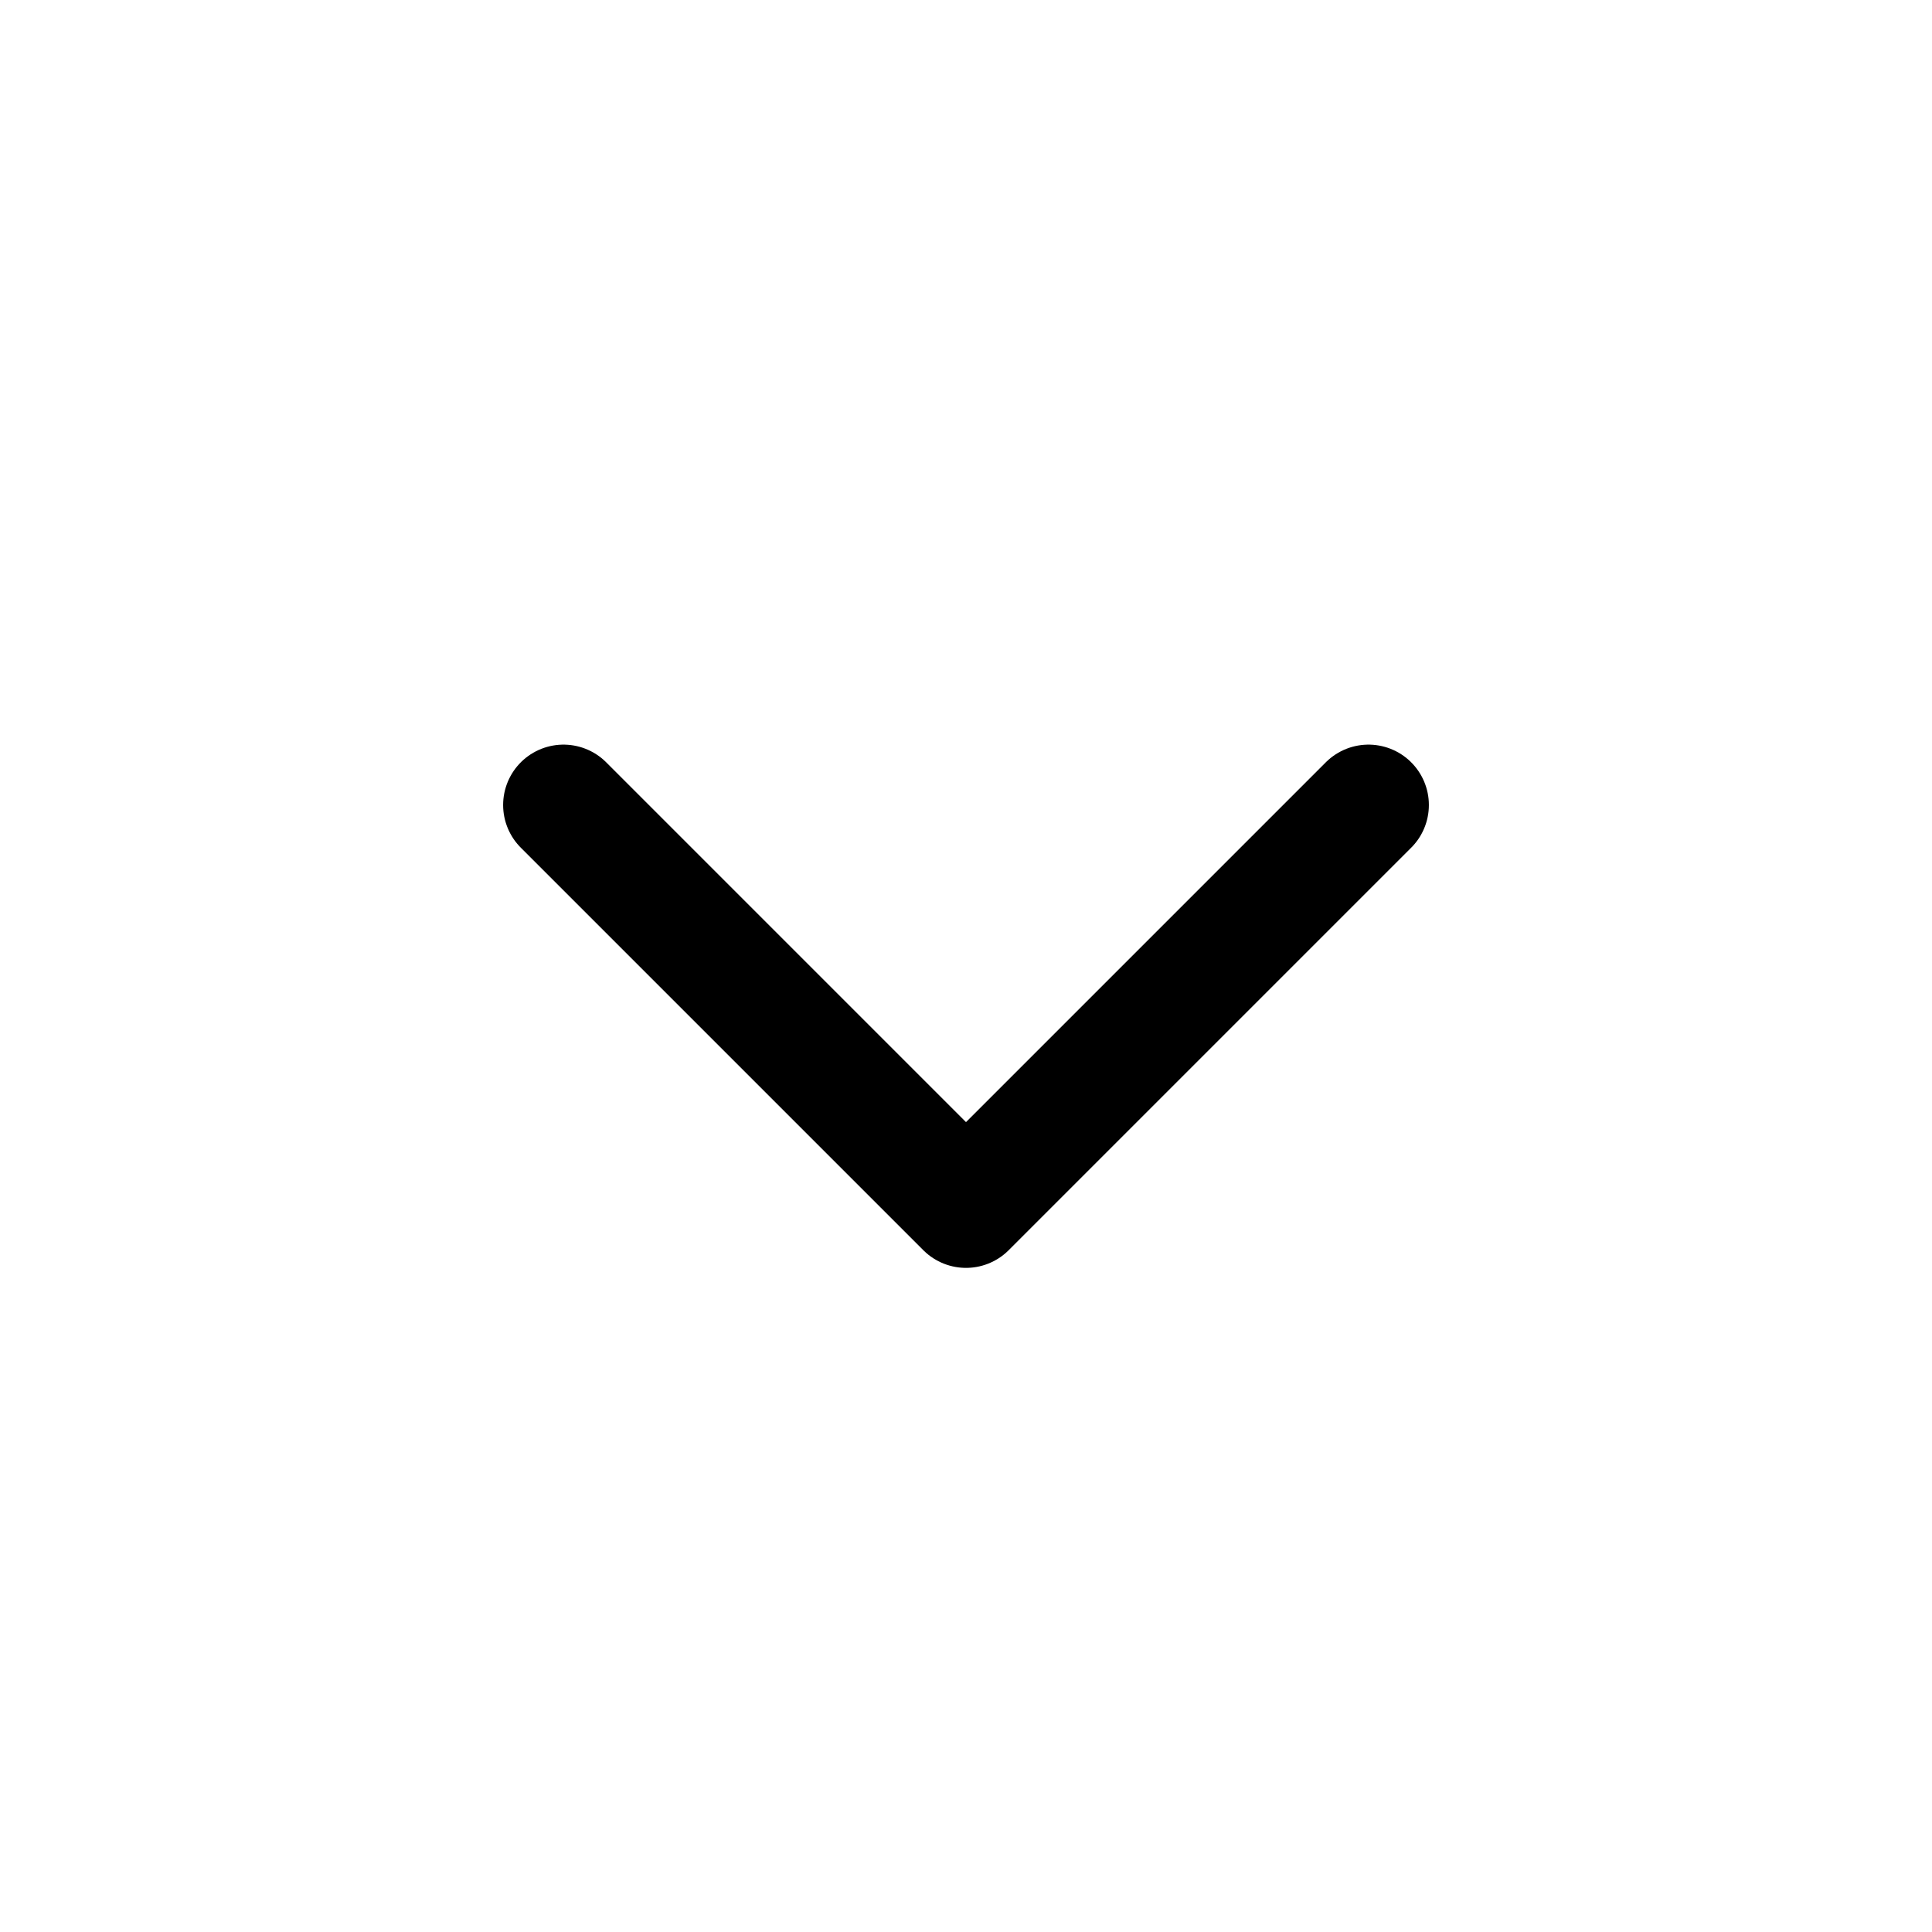
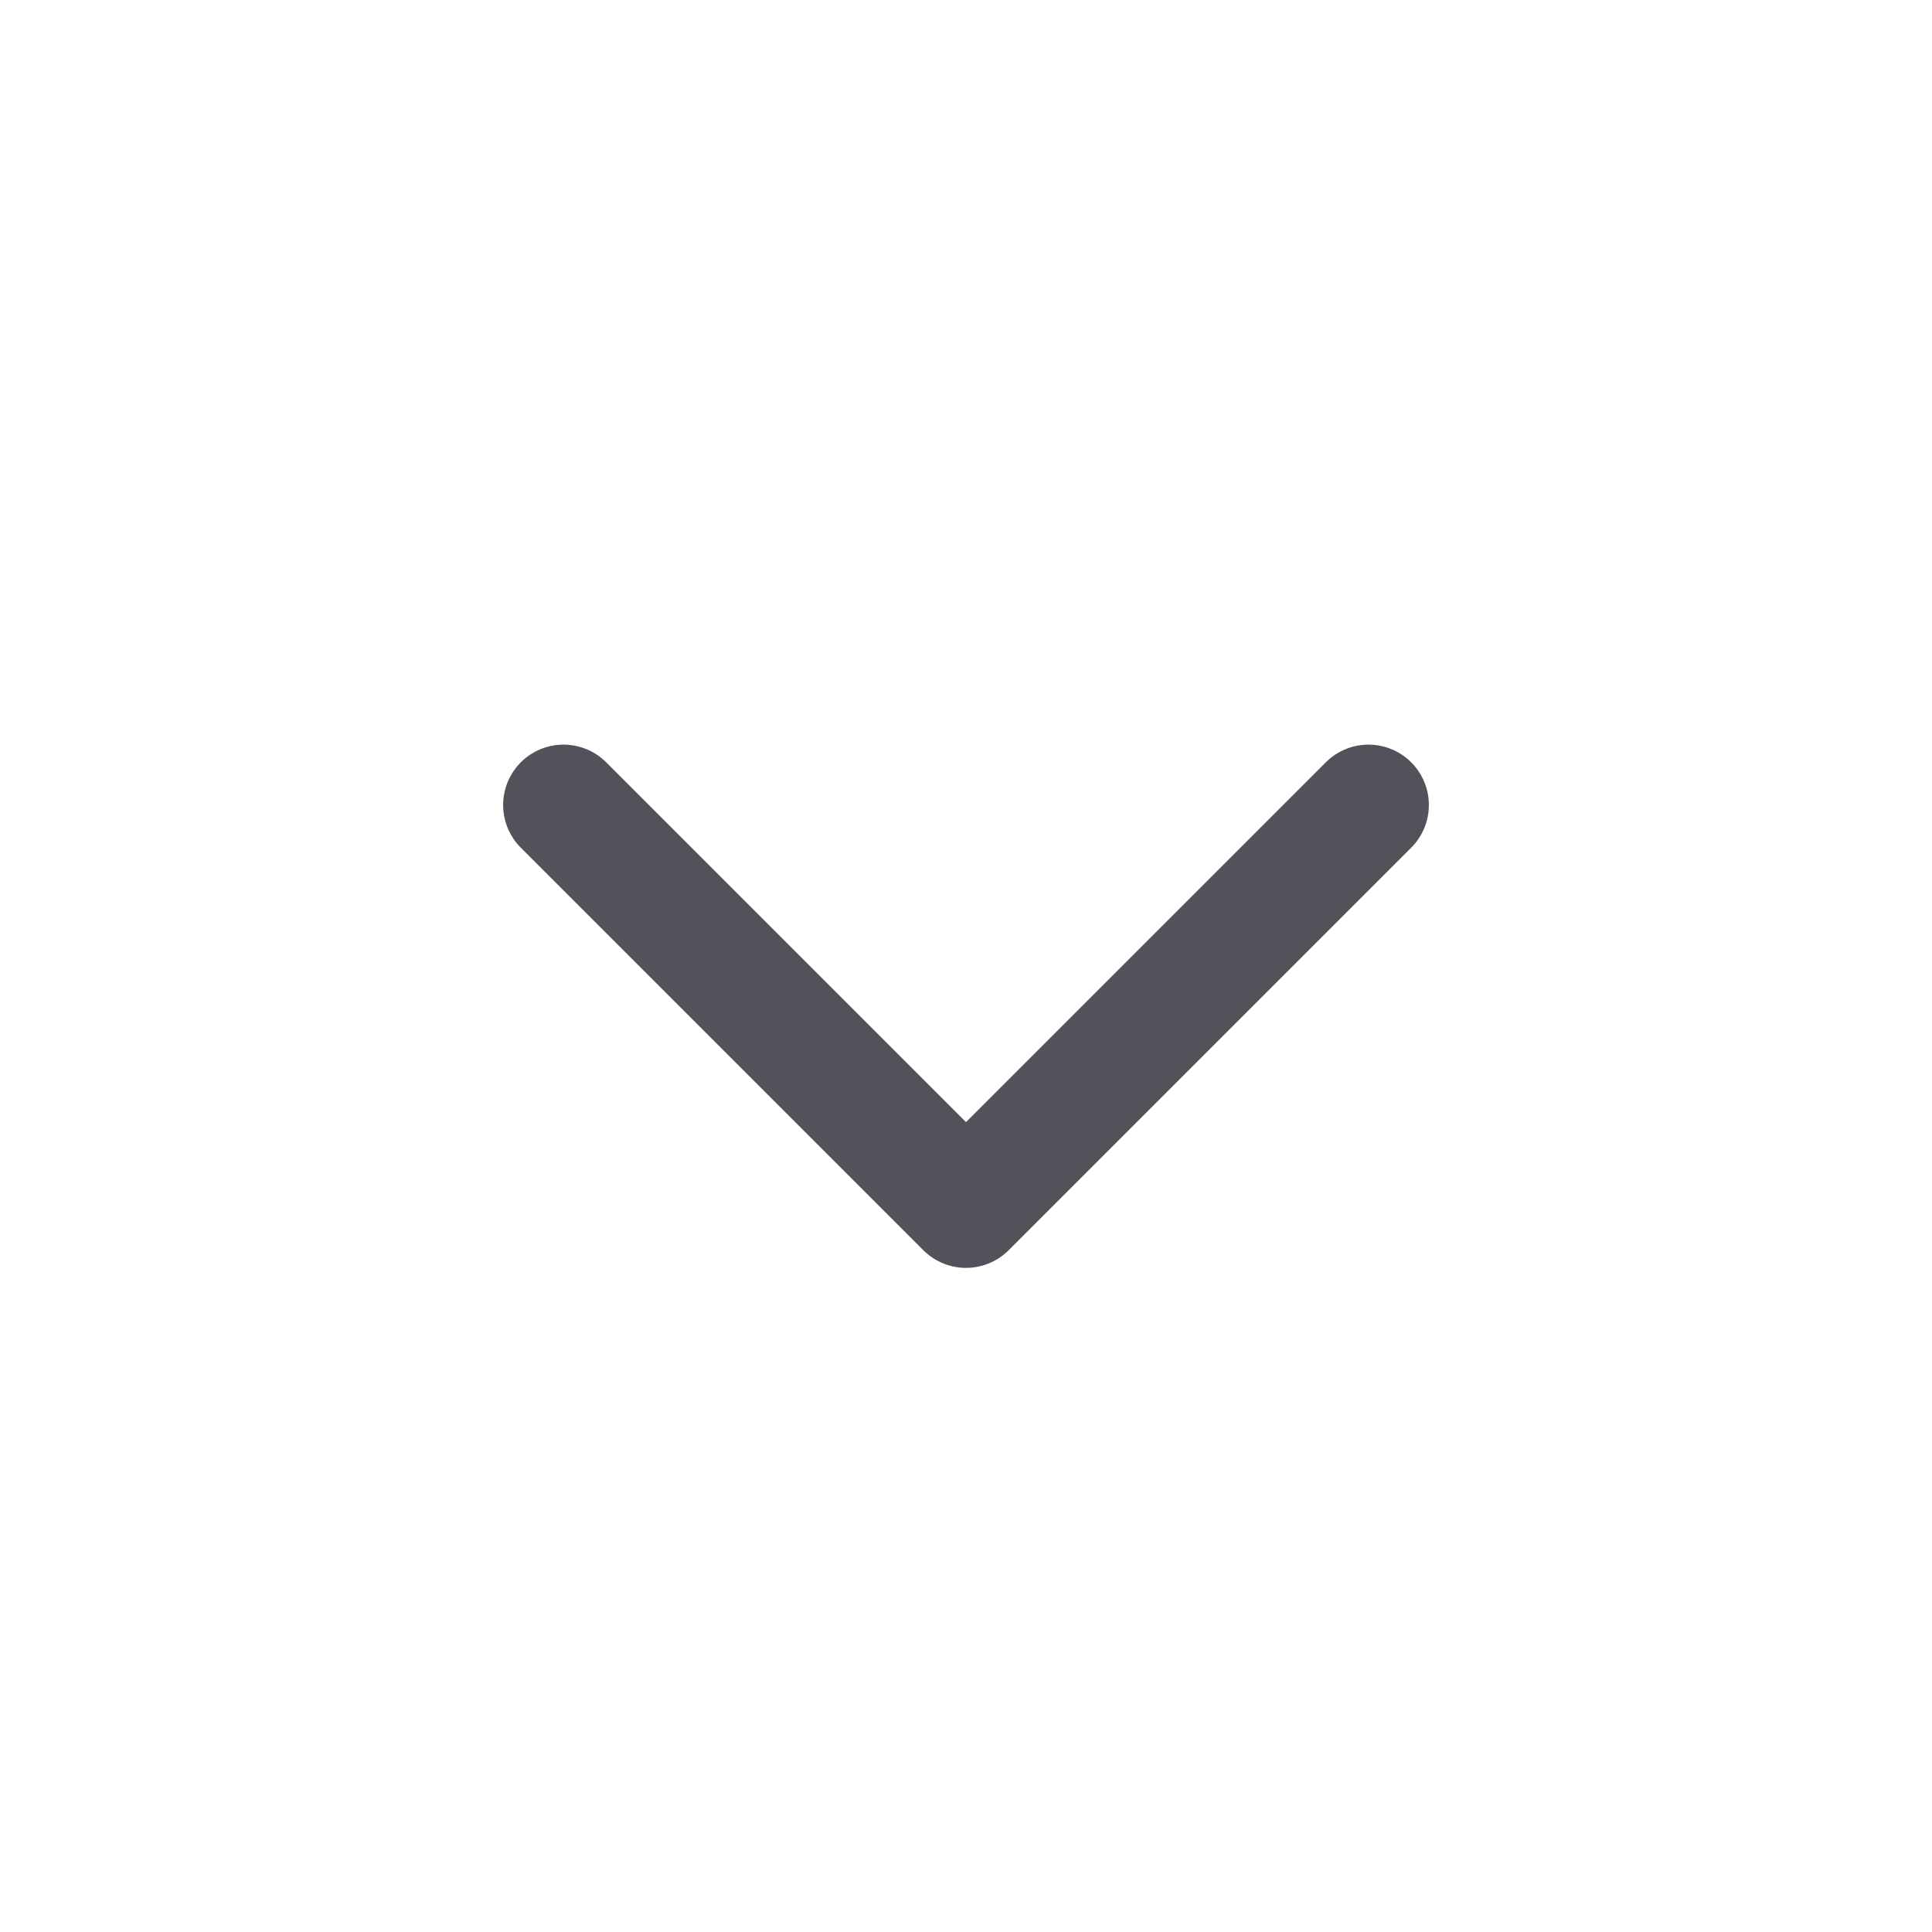
<svg xmlns="http://www.w3.org/2000/svg" width="800px" height="800px" viewBox="0 0 24 24" fill="none">
-   <path d="M7 10L12 15L17 10" stroke="#000000" stroke-width="1.5" stroke-linecap="round" stroke-linejoin="round" />
+   <path d="M7 10L12 15L17 10" stroke="#52525b" stroke-width="1.5" stroke-linecap="round" stroke-linejoin="round" />
</svg>
